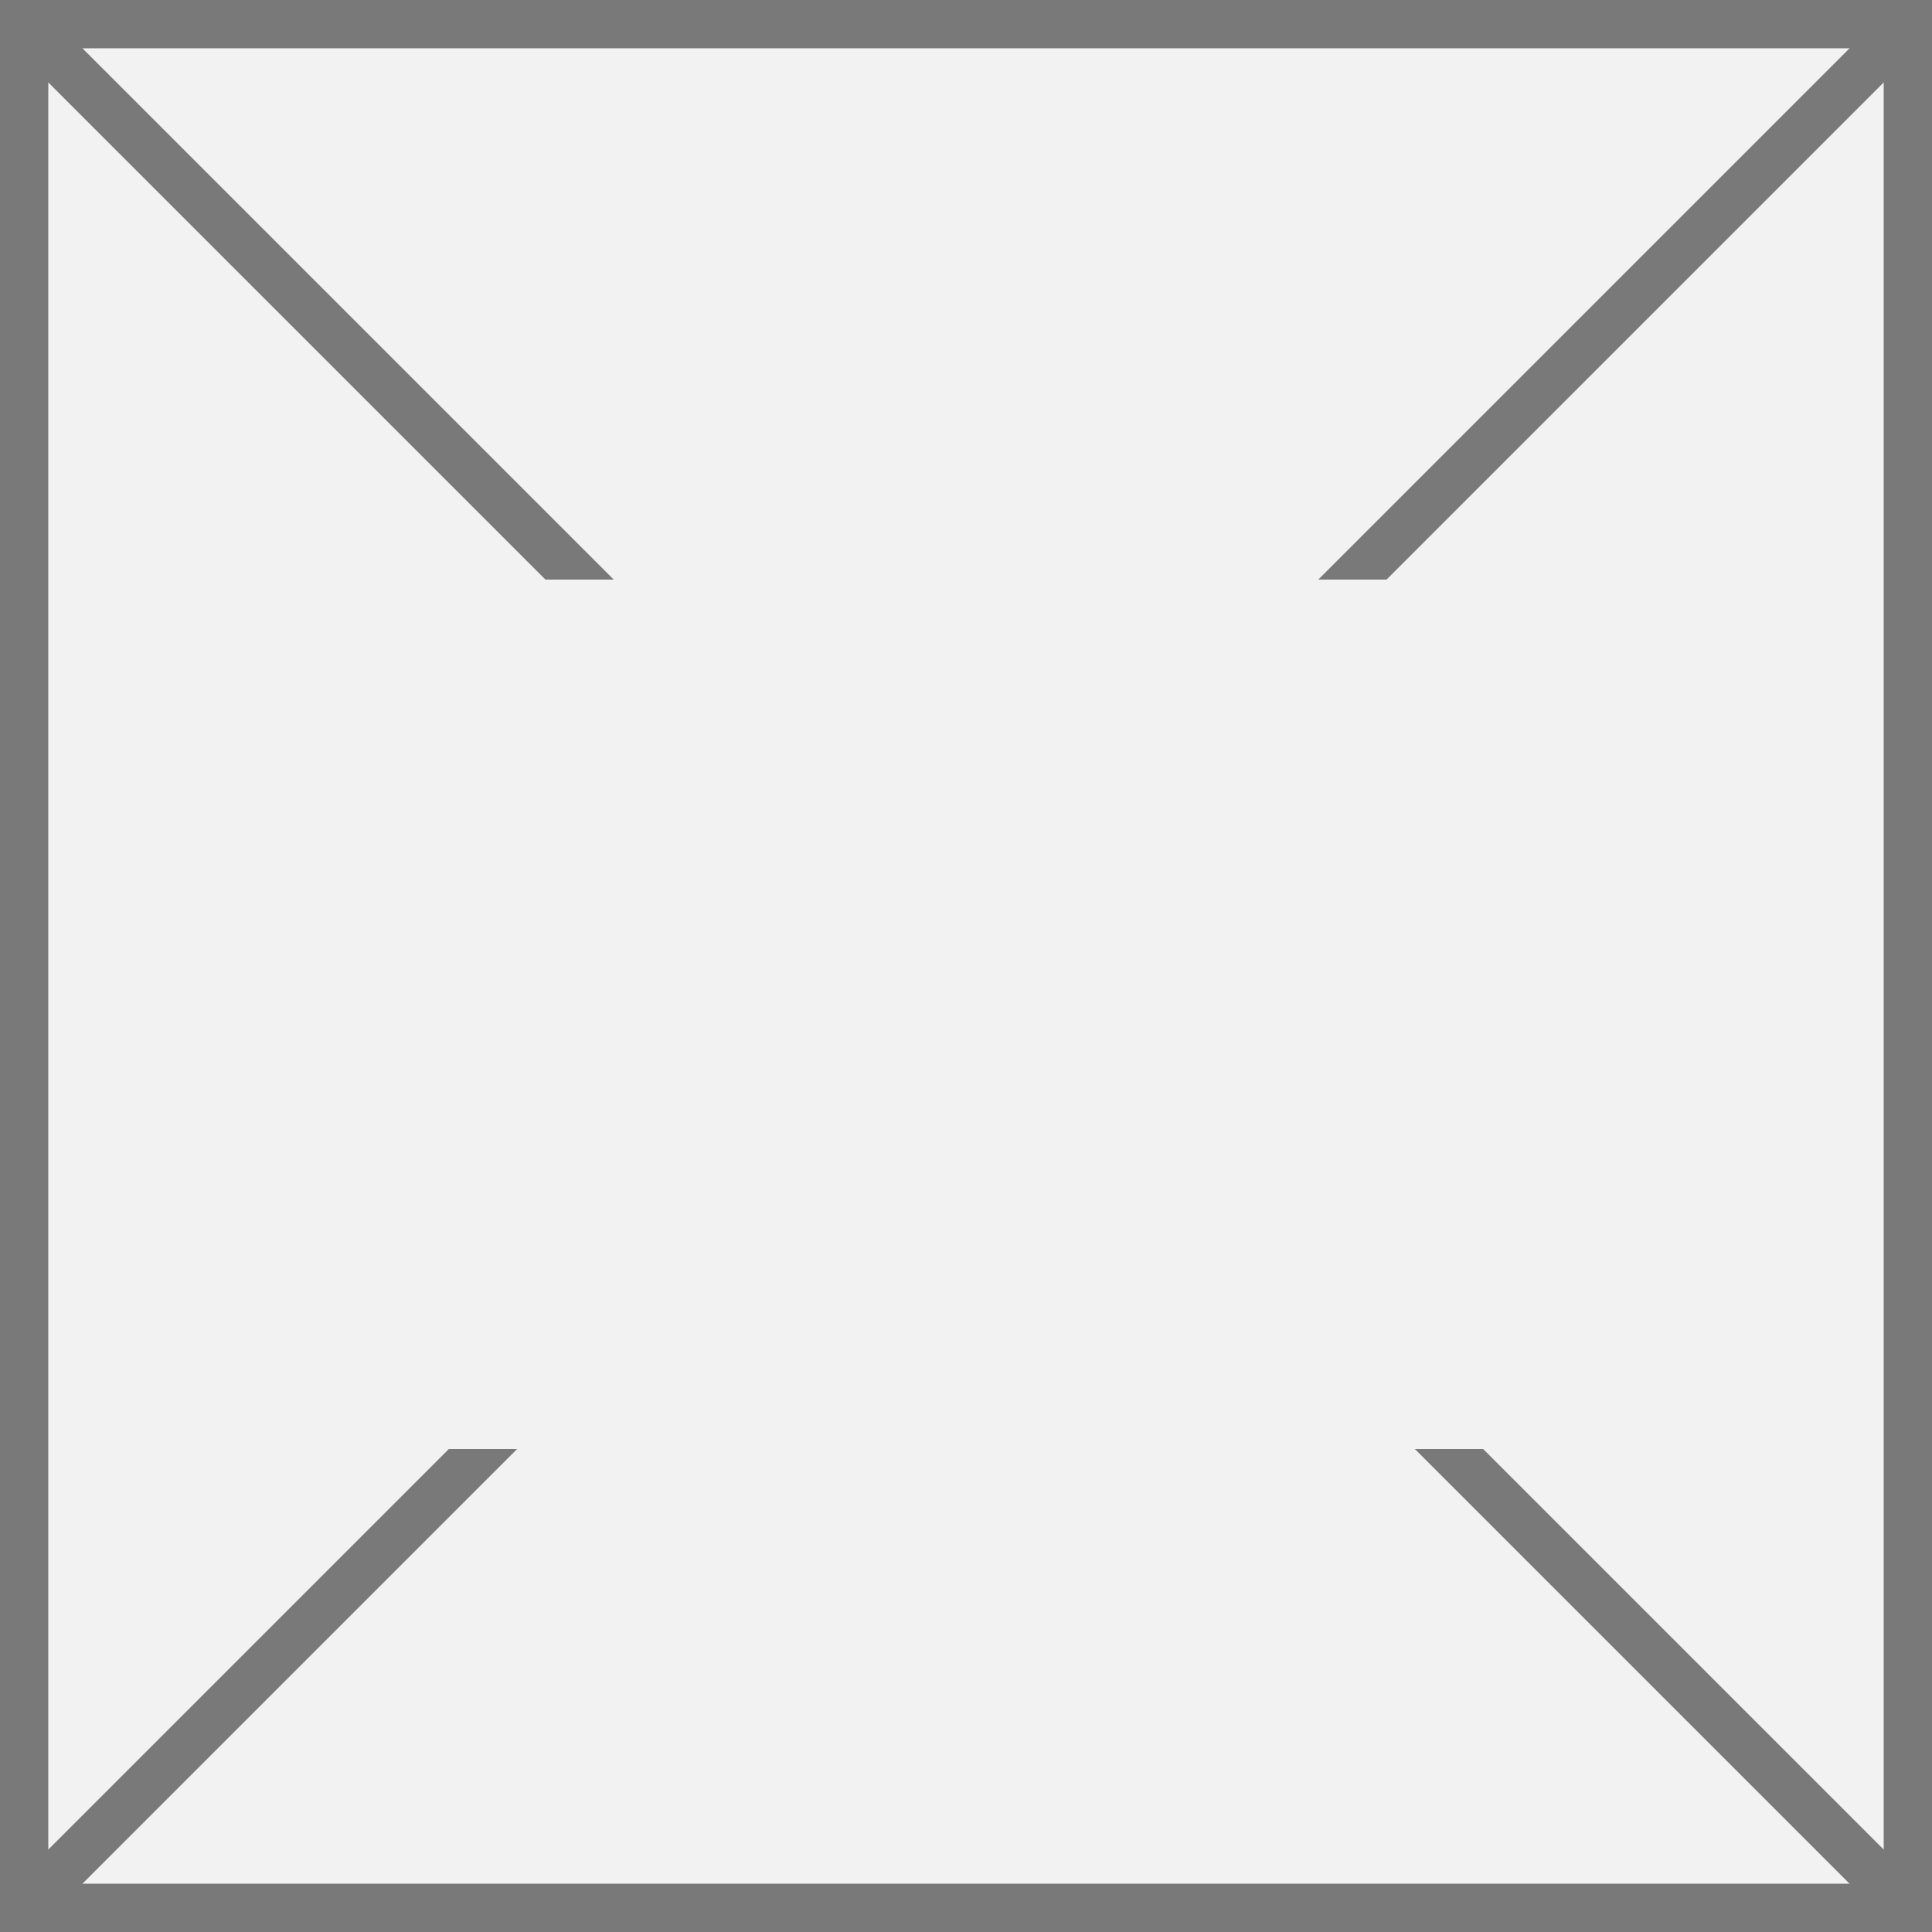
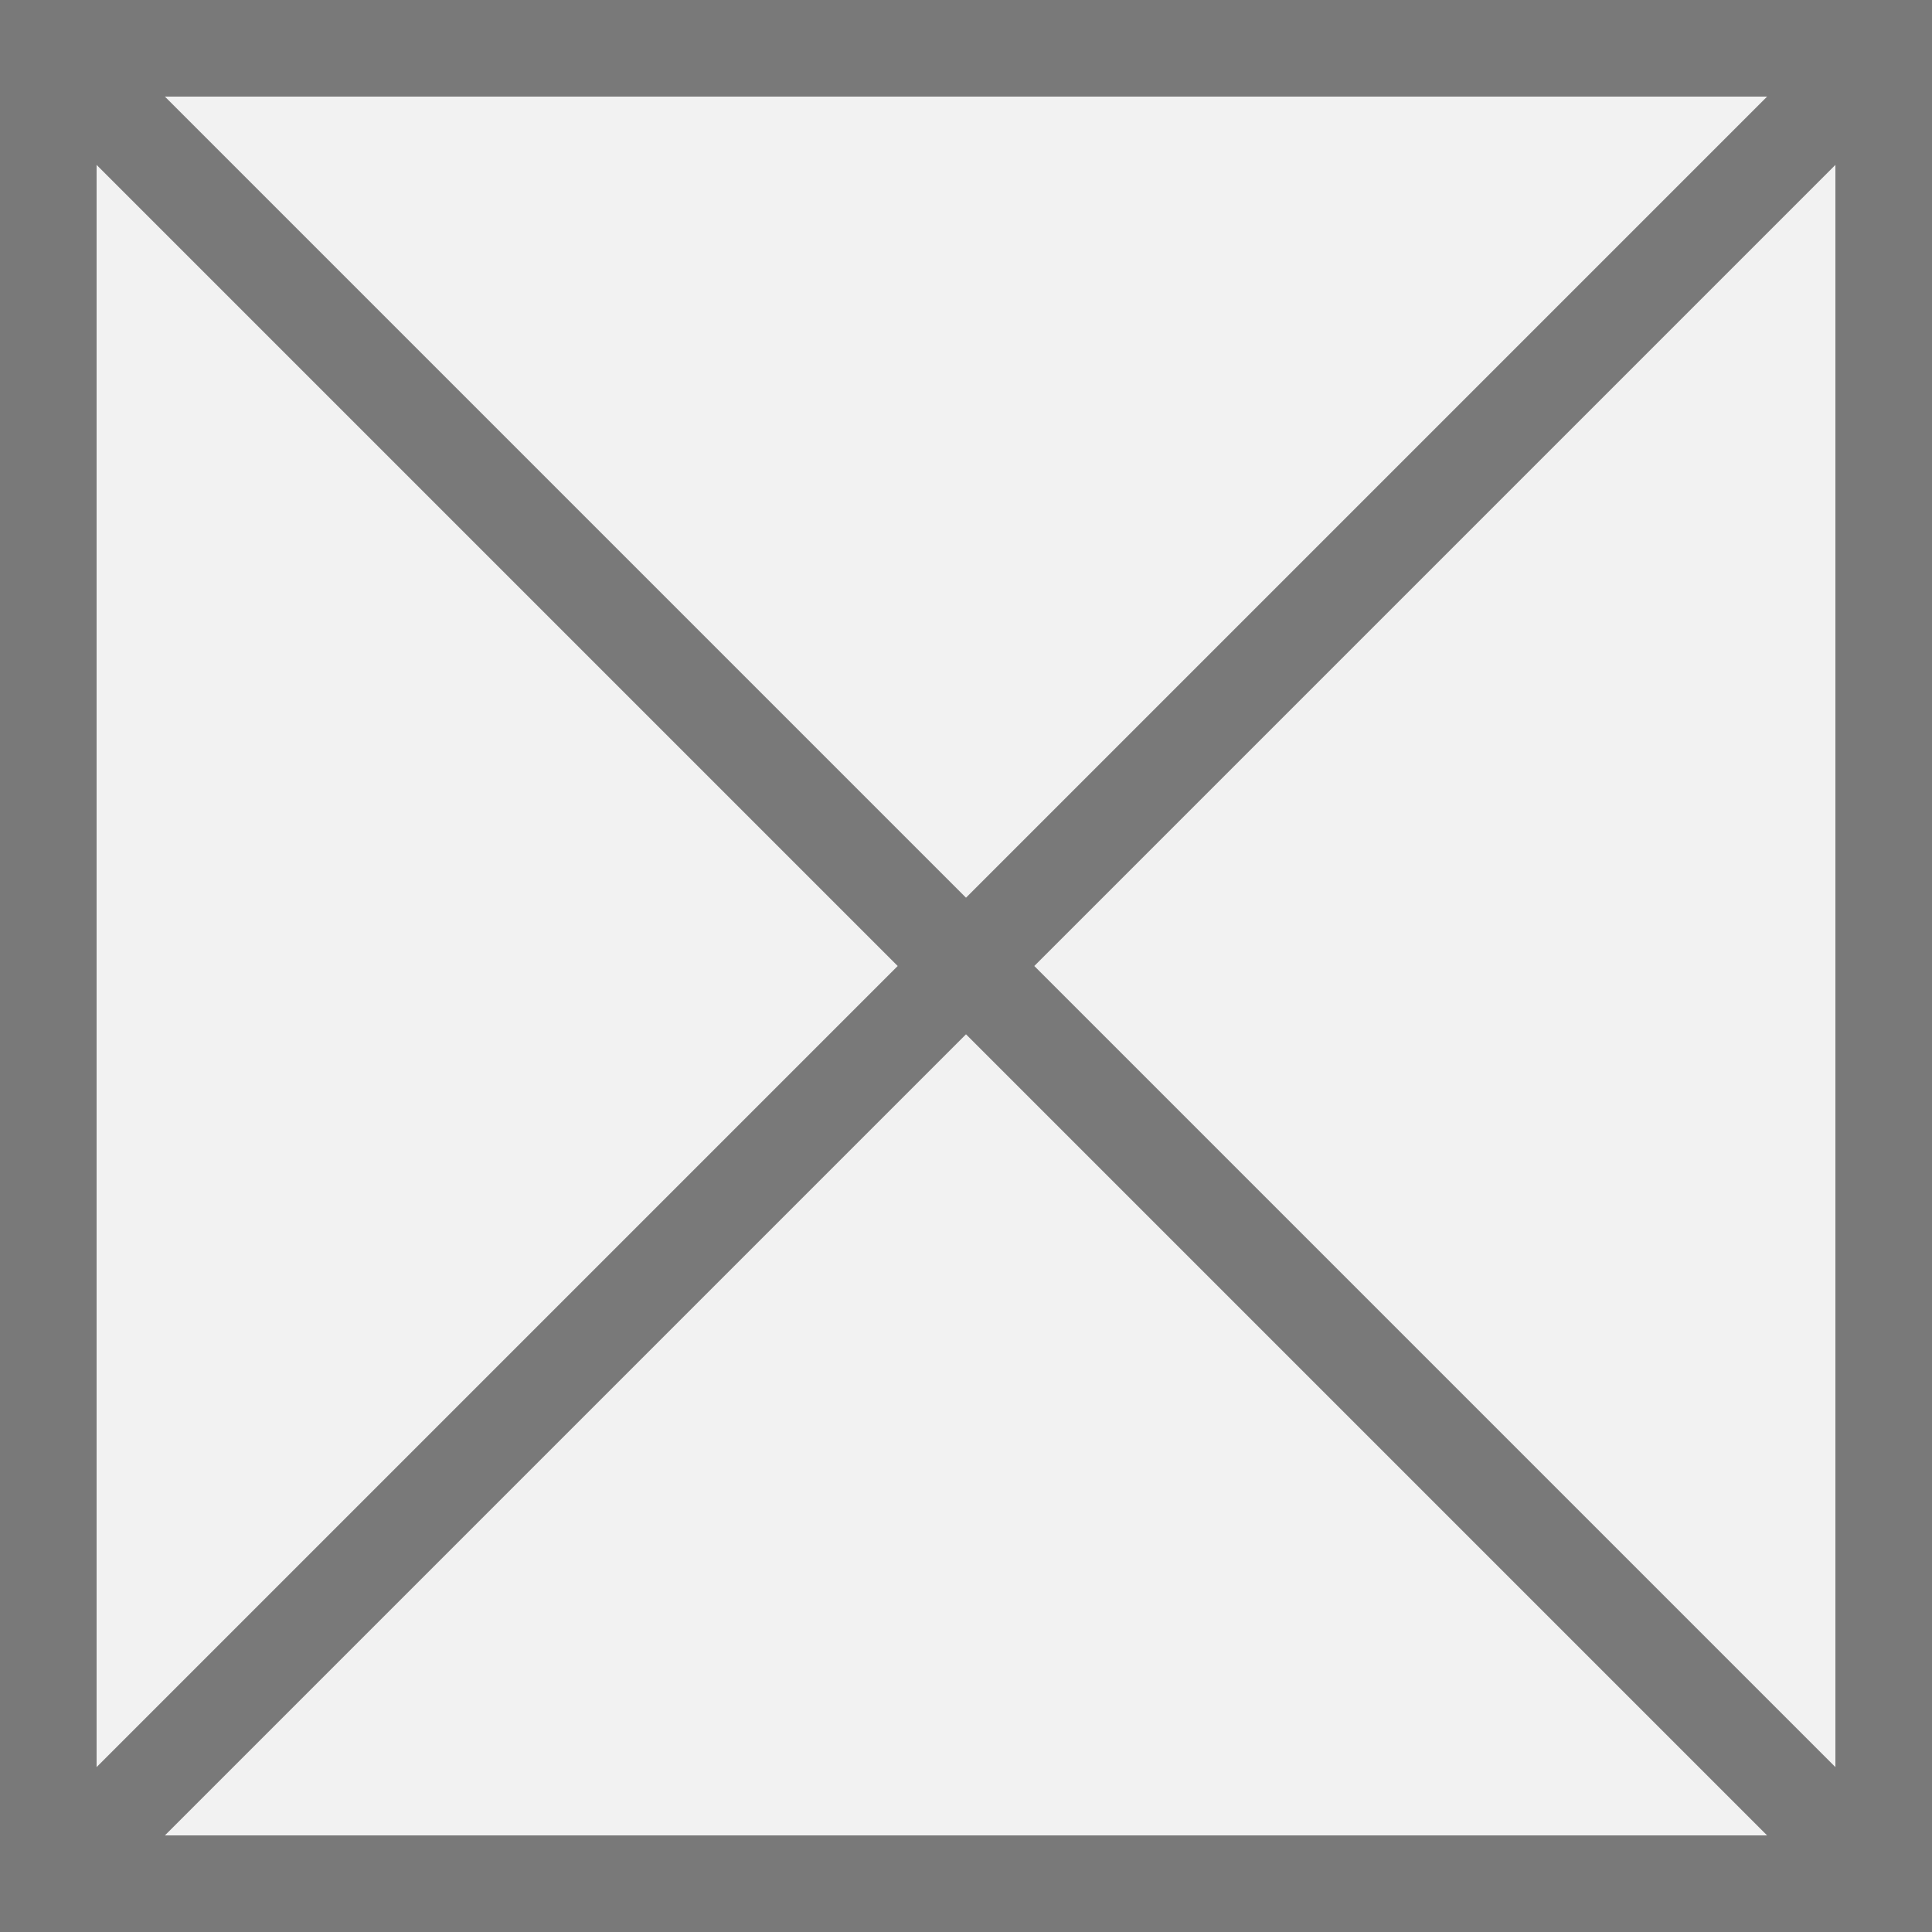
- <svg xmlns="http://www.w3.org/2000/svg" version="1.1" width="40px" height="40px">
-   <defs>
-     <mask fill="white" id="clip526">
-       <path d="M 1111 62  L 1135 62  L 1135 80  L 1111 80  Z M 1102 50  L 1142 50  L 1142 90  L 1102 90  Z " fill-rule="evenodd" />
-     </mask>
-   </defs>
-   <g transform="matrix(1 0 0 1 -1102 -50 )">
-     <path d="M 1102.5 50.5  L 1141.5 50.5  L 1141.5 89.5  L 1102.5 89.5  L 1102.5 50.5  Z " fill-rule="nonzero" fill="#f2f2f2" stroke="none" />
-     <path d="M 1102.5 50.5  L 1141.5 50.5  L 1141.5 89.5  L 1102.5 89.5  L 1102.5 50.5  Z " stroke-width="1" stroke="#797979" fill="none" />
-     <path d="M 1102.354 50.354  L 1141.646 89.646  M 1141.646 50.354  L 1102.354 89.646  " stroke-width="1" stroke="#797979" fill="none" mask="url(#clip526)" />
+ <svg xmlns="http://www.w3.org/2000/svg" version="1.1" width="20px" height="20px">
+   <g transform="matrix(1 0 0 1 -102 -301 )">
+     <path d="M 102.5 301.5  L 121.5 301.5  L 121.5 320.5  L 102.5 320.5  L 102.5 301.5  Z " fill-rule="nonzero" fill="#f2f2f2" stroke="none" />
+     <path d="M 102.5 301.5  L 121.5 301.5  L 121.5 320.5  L 102.5 320.5  L 102.5 301.5  Z " stroke-width="1" stroke="#797979" fill="none" />
+     <path d="M 102.354 301.354  L 121.646 320.646  M 121.646 301.354  L 102.354 320.646  " stroke-width="1" stroke="#797979" fill="none" />
  </g>
</svg>
